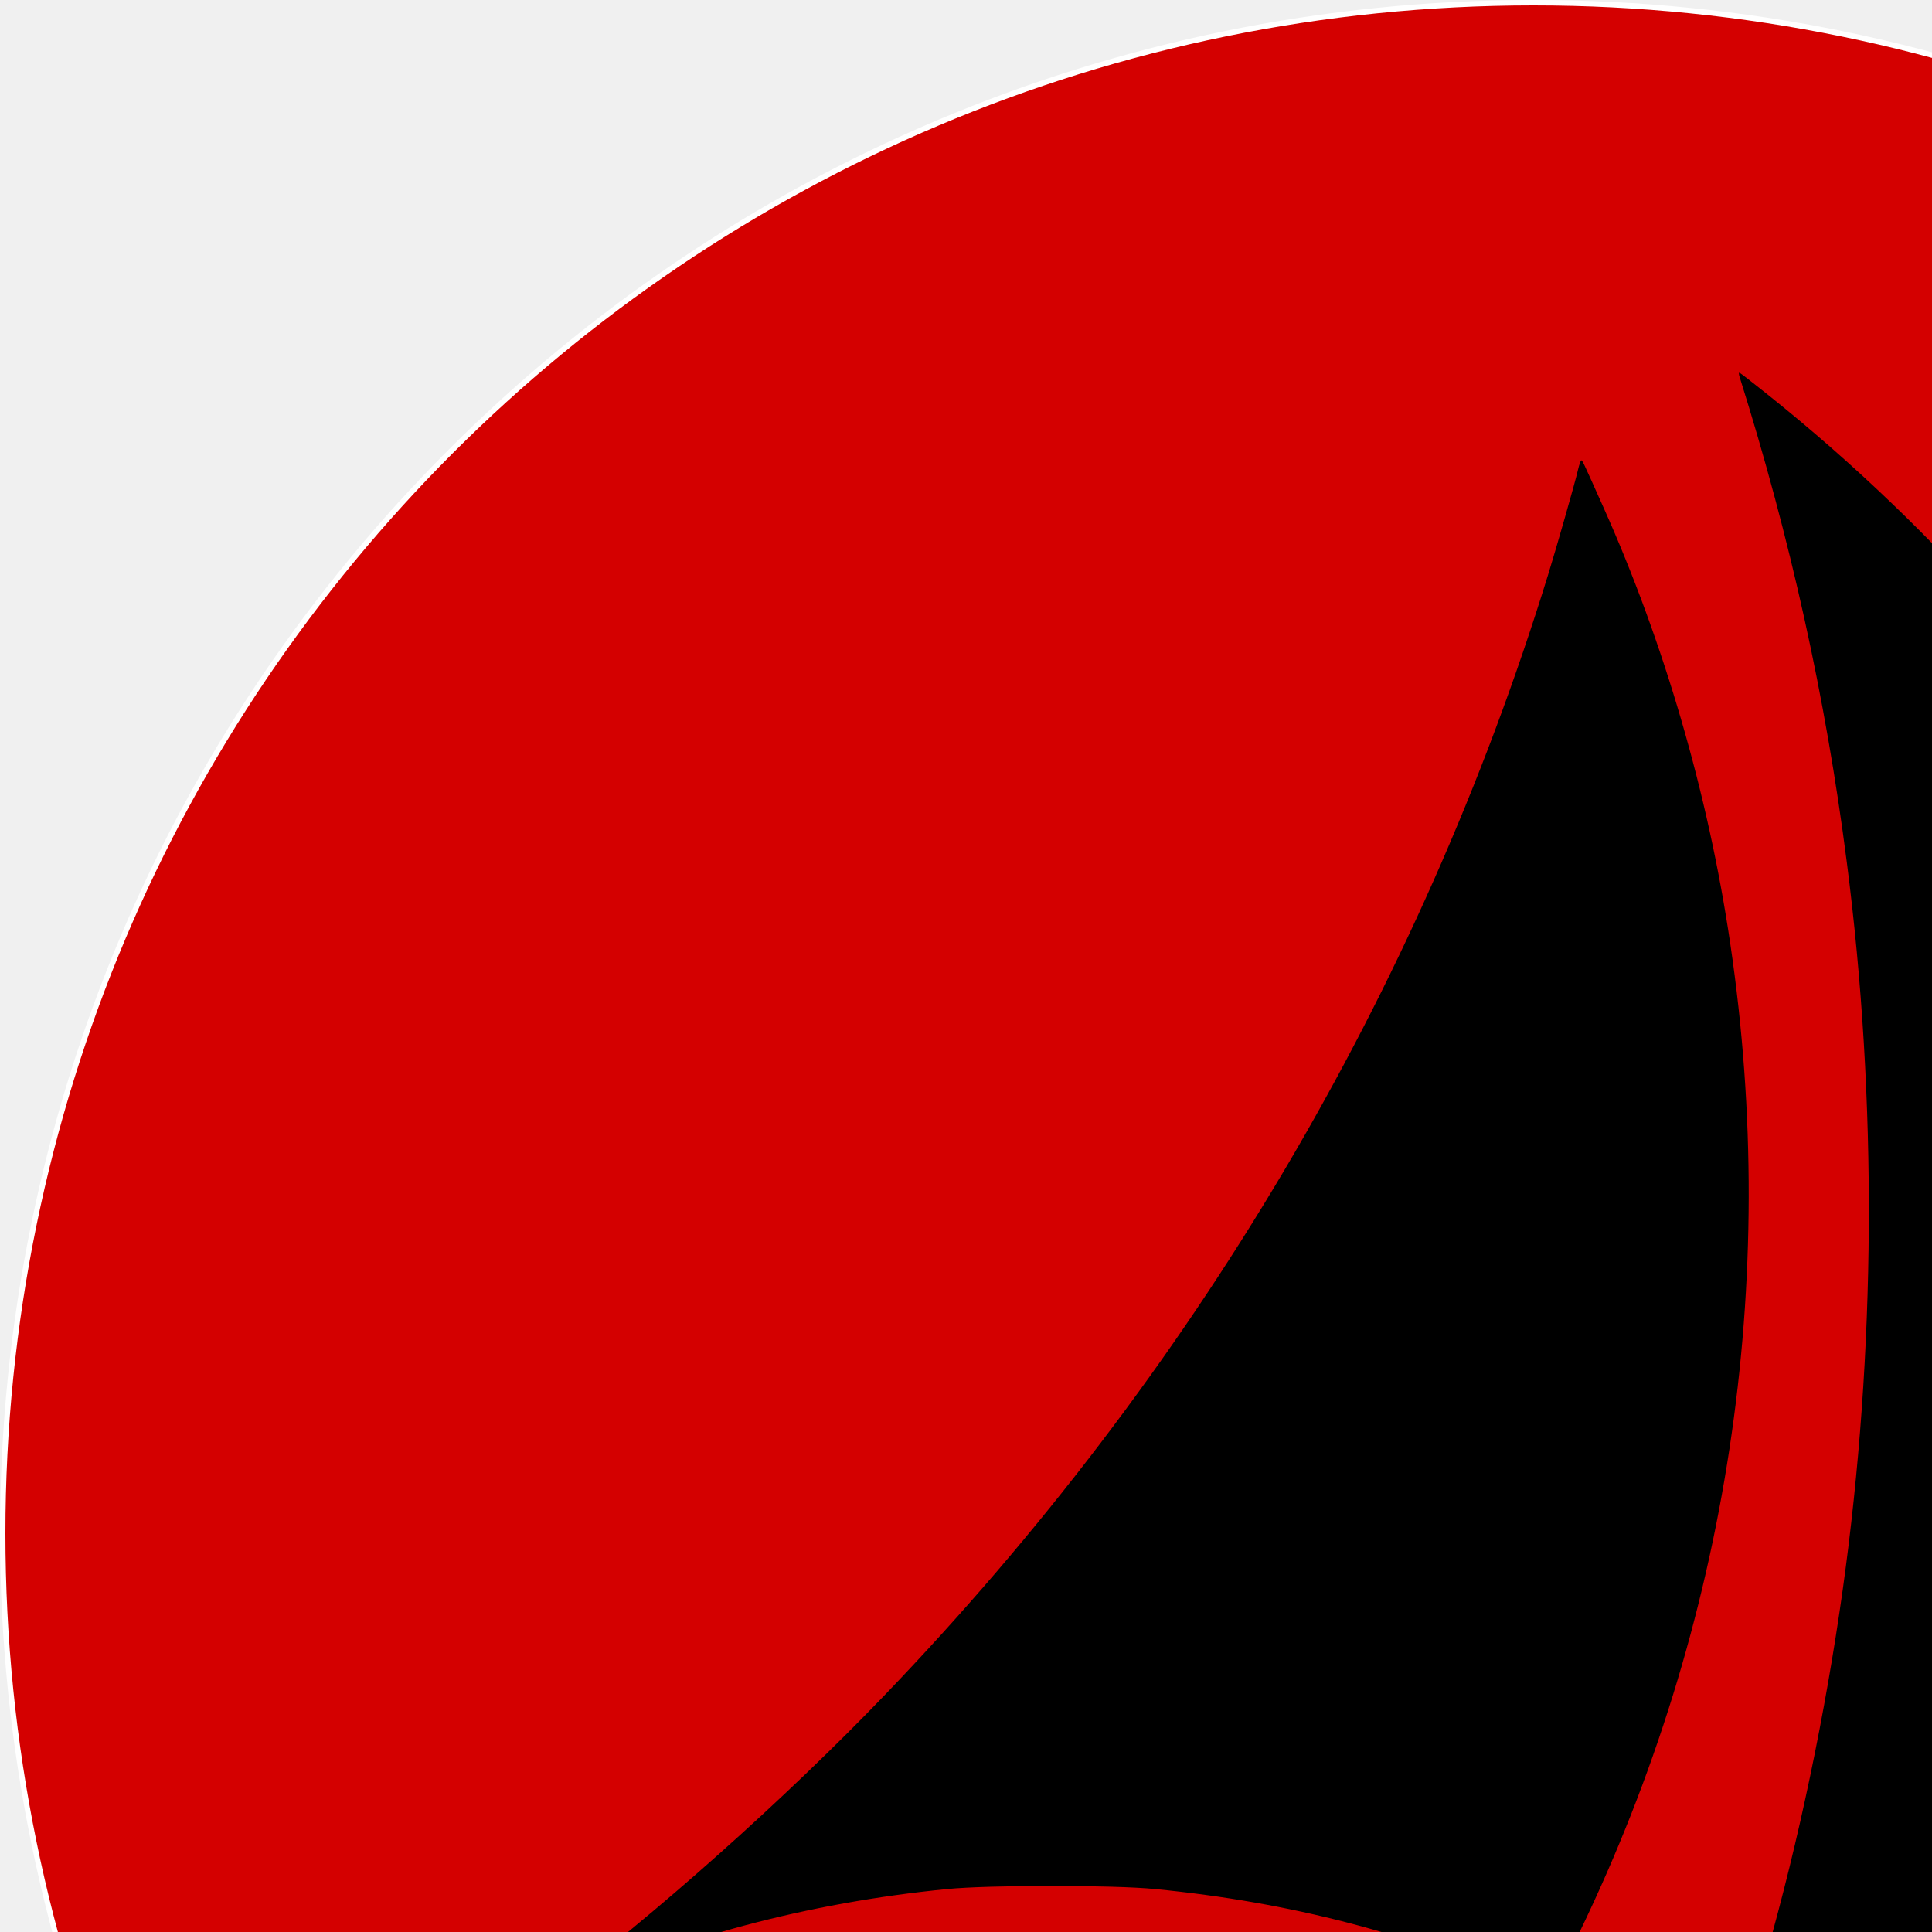
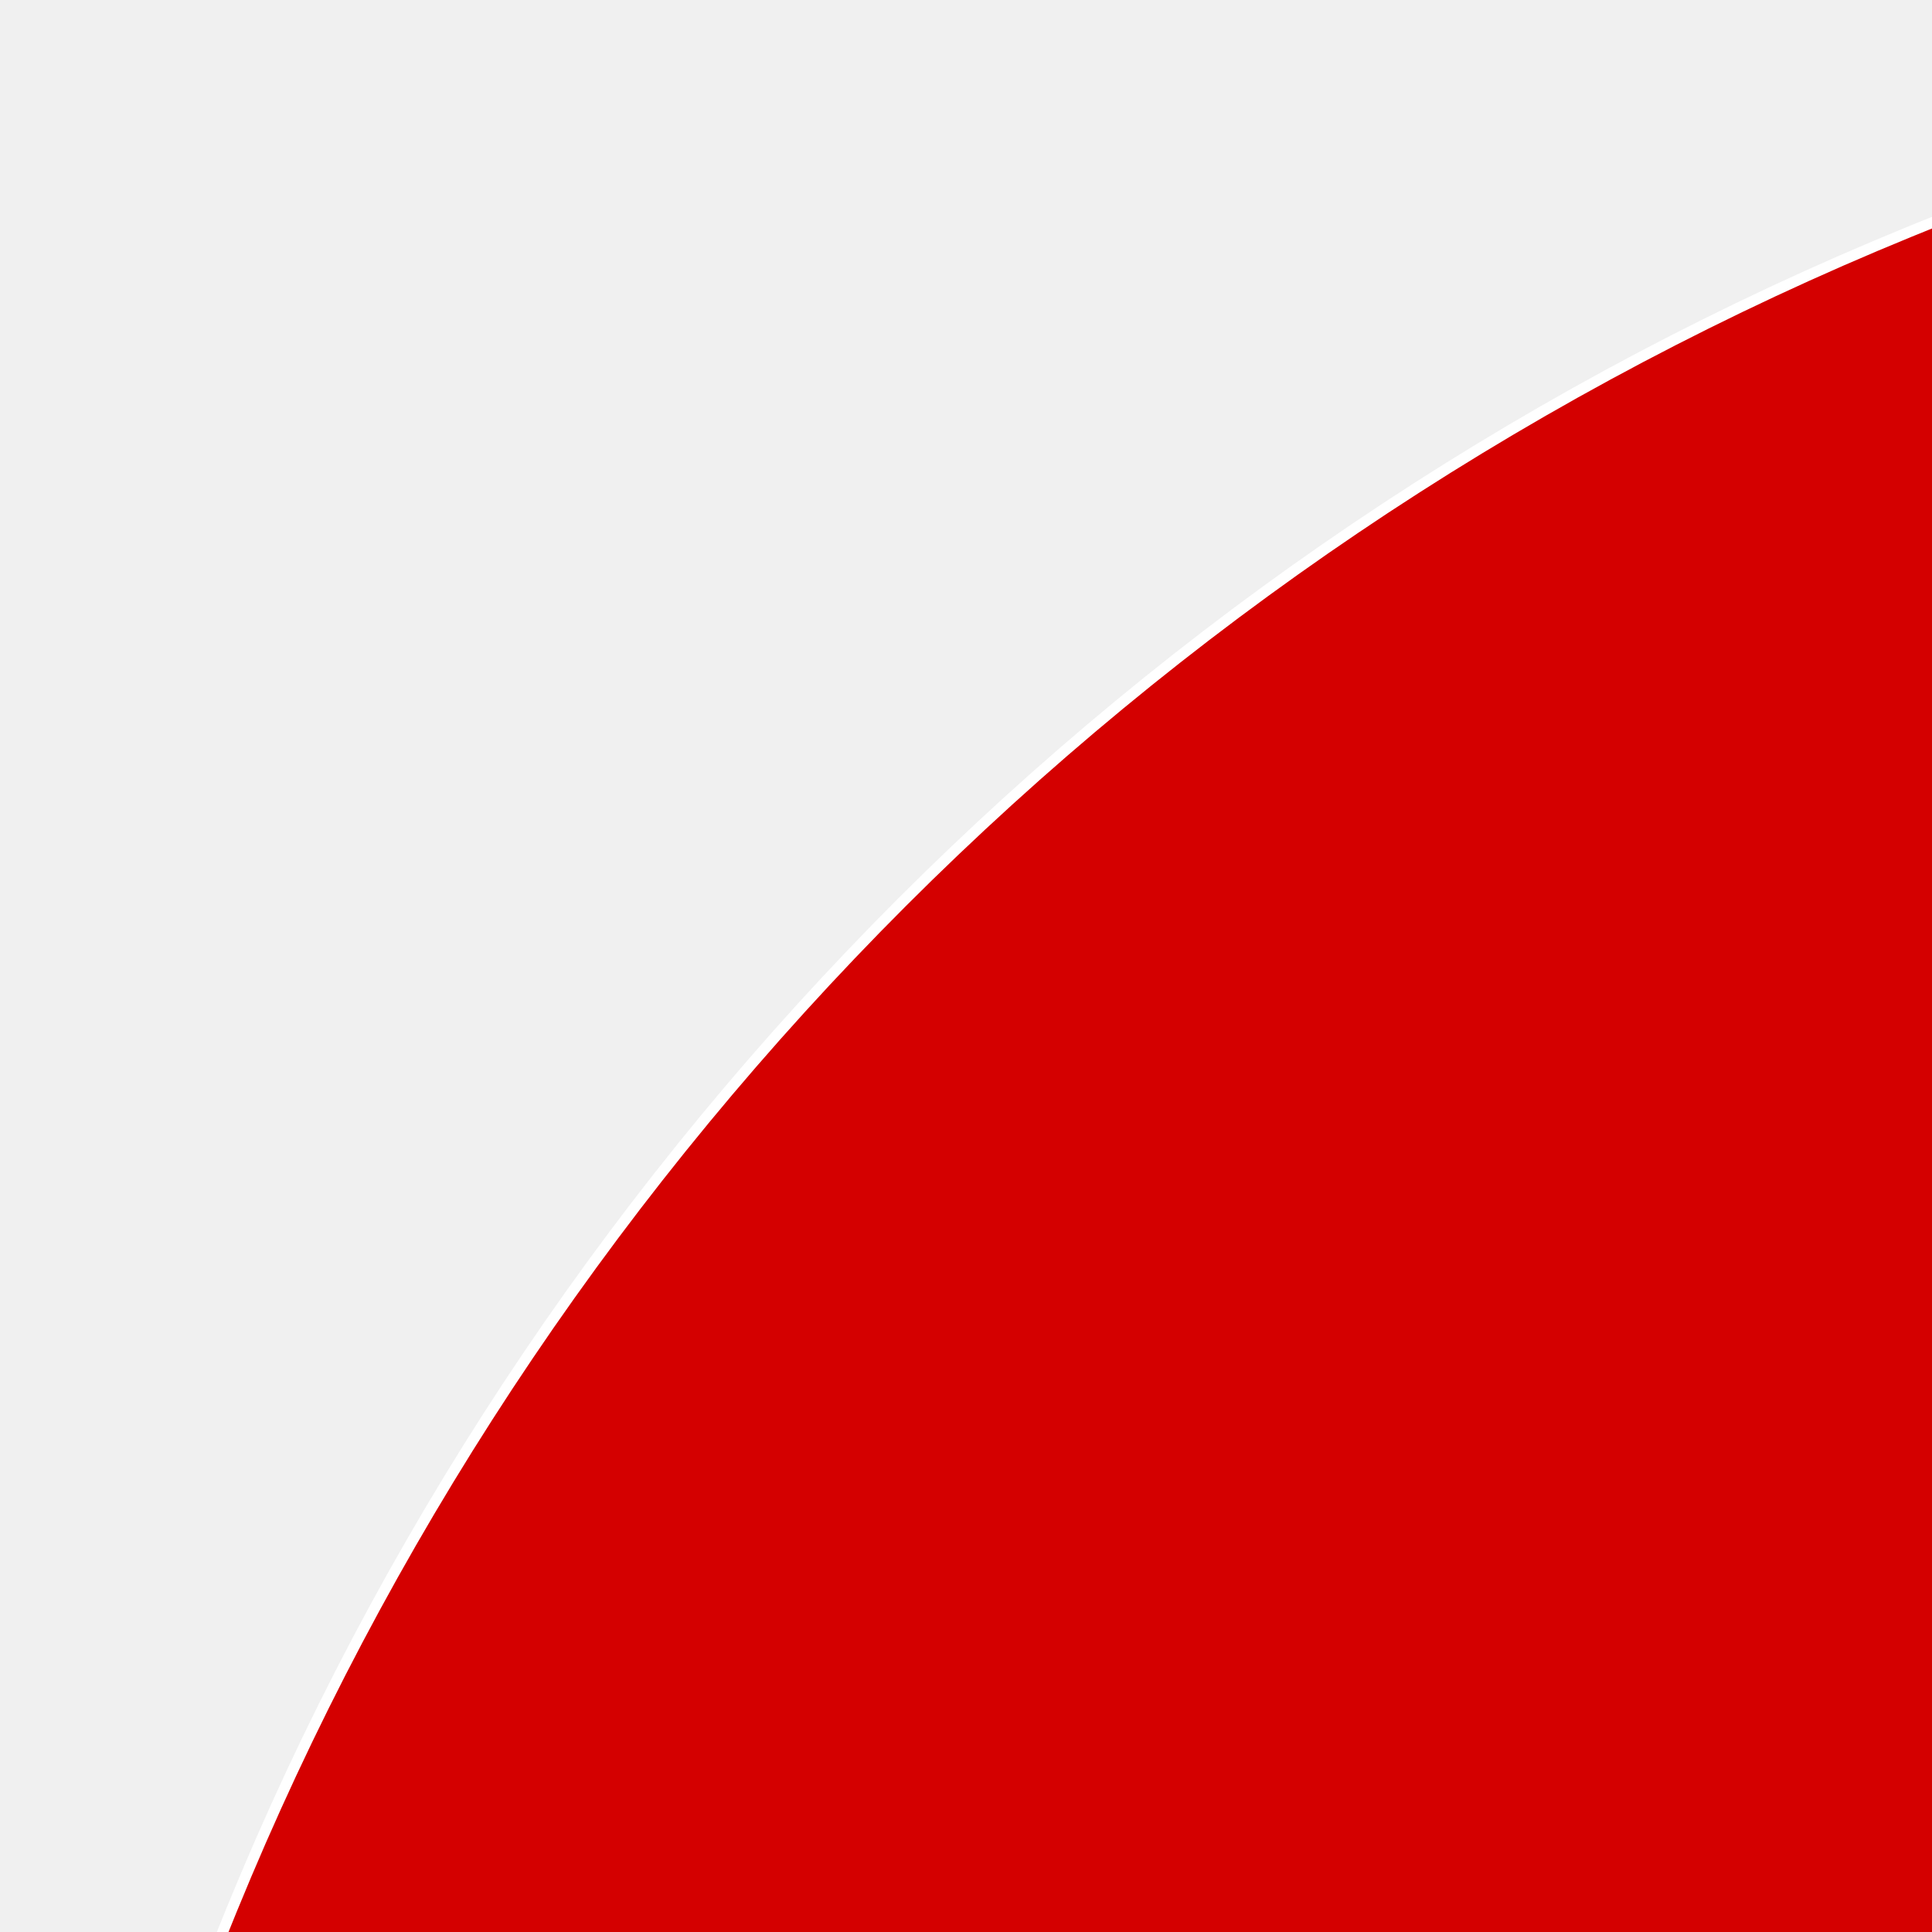
- <svg xmlns="http://www.w3.org/2000/svg" width="50" height="50" viewBox="0 0 100 100" version="1.1" id="svg5">
+ <svg xmlns="http://www.w3.org/2000/svg" width="50" height="50" viewBox="0 0 50 50" version="1.1" id="svg5">
  <defs id="defs2" />
  <g id="layer2" style="display:inline">
    <circle style="fill:#d40000;stroke:#ffffff;stroke-width:0.28" id="path274" cx="79.375" cy="79.375" r="79.235" />
  </g>
  <g id="layer1" style="display:inline">
    <g transform="matrix(0.00861665,0,0,-0.00827821,26.36184,125.1542)" fill="#000000" stroke="none" id="g33">
      <path d="m 7390,12763 c 305,-1009 518,-2009 644,-3033 185,-1492 176,-3061 -24,-4550 -104,-773 -264,-1571 -460,-2287 -28,-100 -50,-185 -50,-188 0,-4 6,-5 14,-2 8,3 70,17 138,31 286,59 606,104 908,127 201,16 762,16 960,0 628,-50 1169,-160 1733,-353 66,-22 122,-36 127,-32 8,9 49,301 74,529 106,939 85,1932 -60,2880 -404,2641 -1765,5043 -3832,6764 -90,75 -167,137 -172,139 -5,2 -5,-9 0,-25 z" id="path27" />
      <path d="m 6420,12183 c -17,-78 -129,-486 -180,-658 C 5467,8916 4112,6533 2256,4521 1657,3871 861,3133 238,2650 c -32,-24 -56,-46 -54,-47 2,-2 59,24 127,58 684,339 1479,560 2319,646 252,26 999,26 1250,0 815,-83 1544,-281 2253,-611 54,-25 100,-46 103,-46 6,0 111,212 195,392 890,1919 1204,4064 903,6178 -132,933 -397,1878 -761,2725 -128,298 -127,295 -134,295 -3,0 -12,-26 -19,-57 z" id="path29" />
      <path d="m 12130,2419 c -317,-85 -948,-232 -1420,-329 C 7338,1393 3766,1305 351,1835 c -124,19 -226,34 -227,32 -1,-1 2,-108 6,-237 C 149,1135 96,474 4,62 0,43 6,36 45,19 86,1 98,0 188,10 453,38 1227,101 1675,130 3948,276 6169,261 8465,84 l 340,-26 157,71 c 1147,516 2277,1290 3168,2168 91,89 161,162 155,162 -5,0 -75,-18 -155,-40 z" id="path31" />
    </g>
  </g>
</svg>
